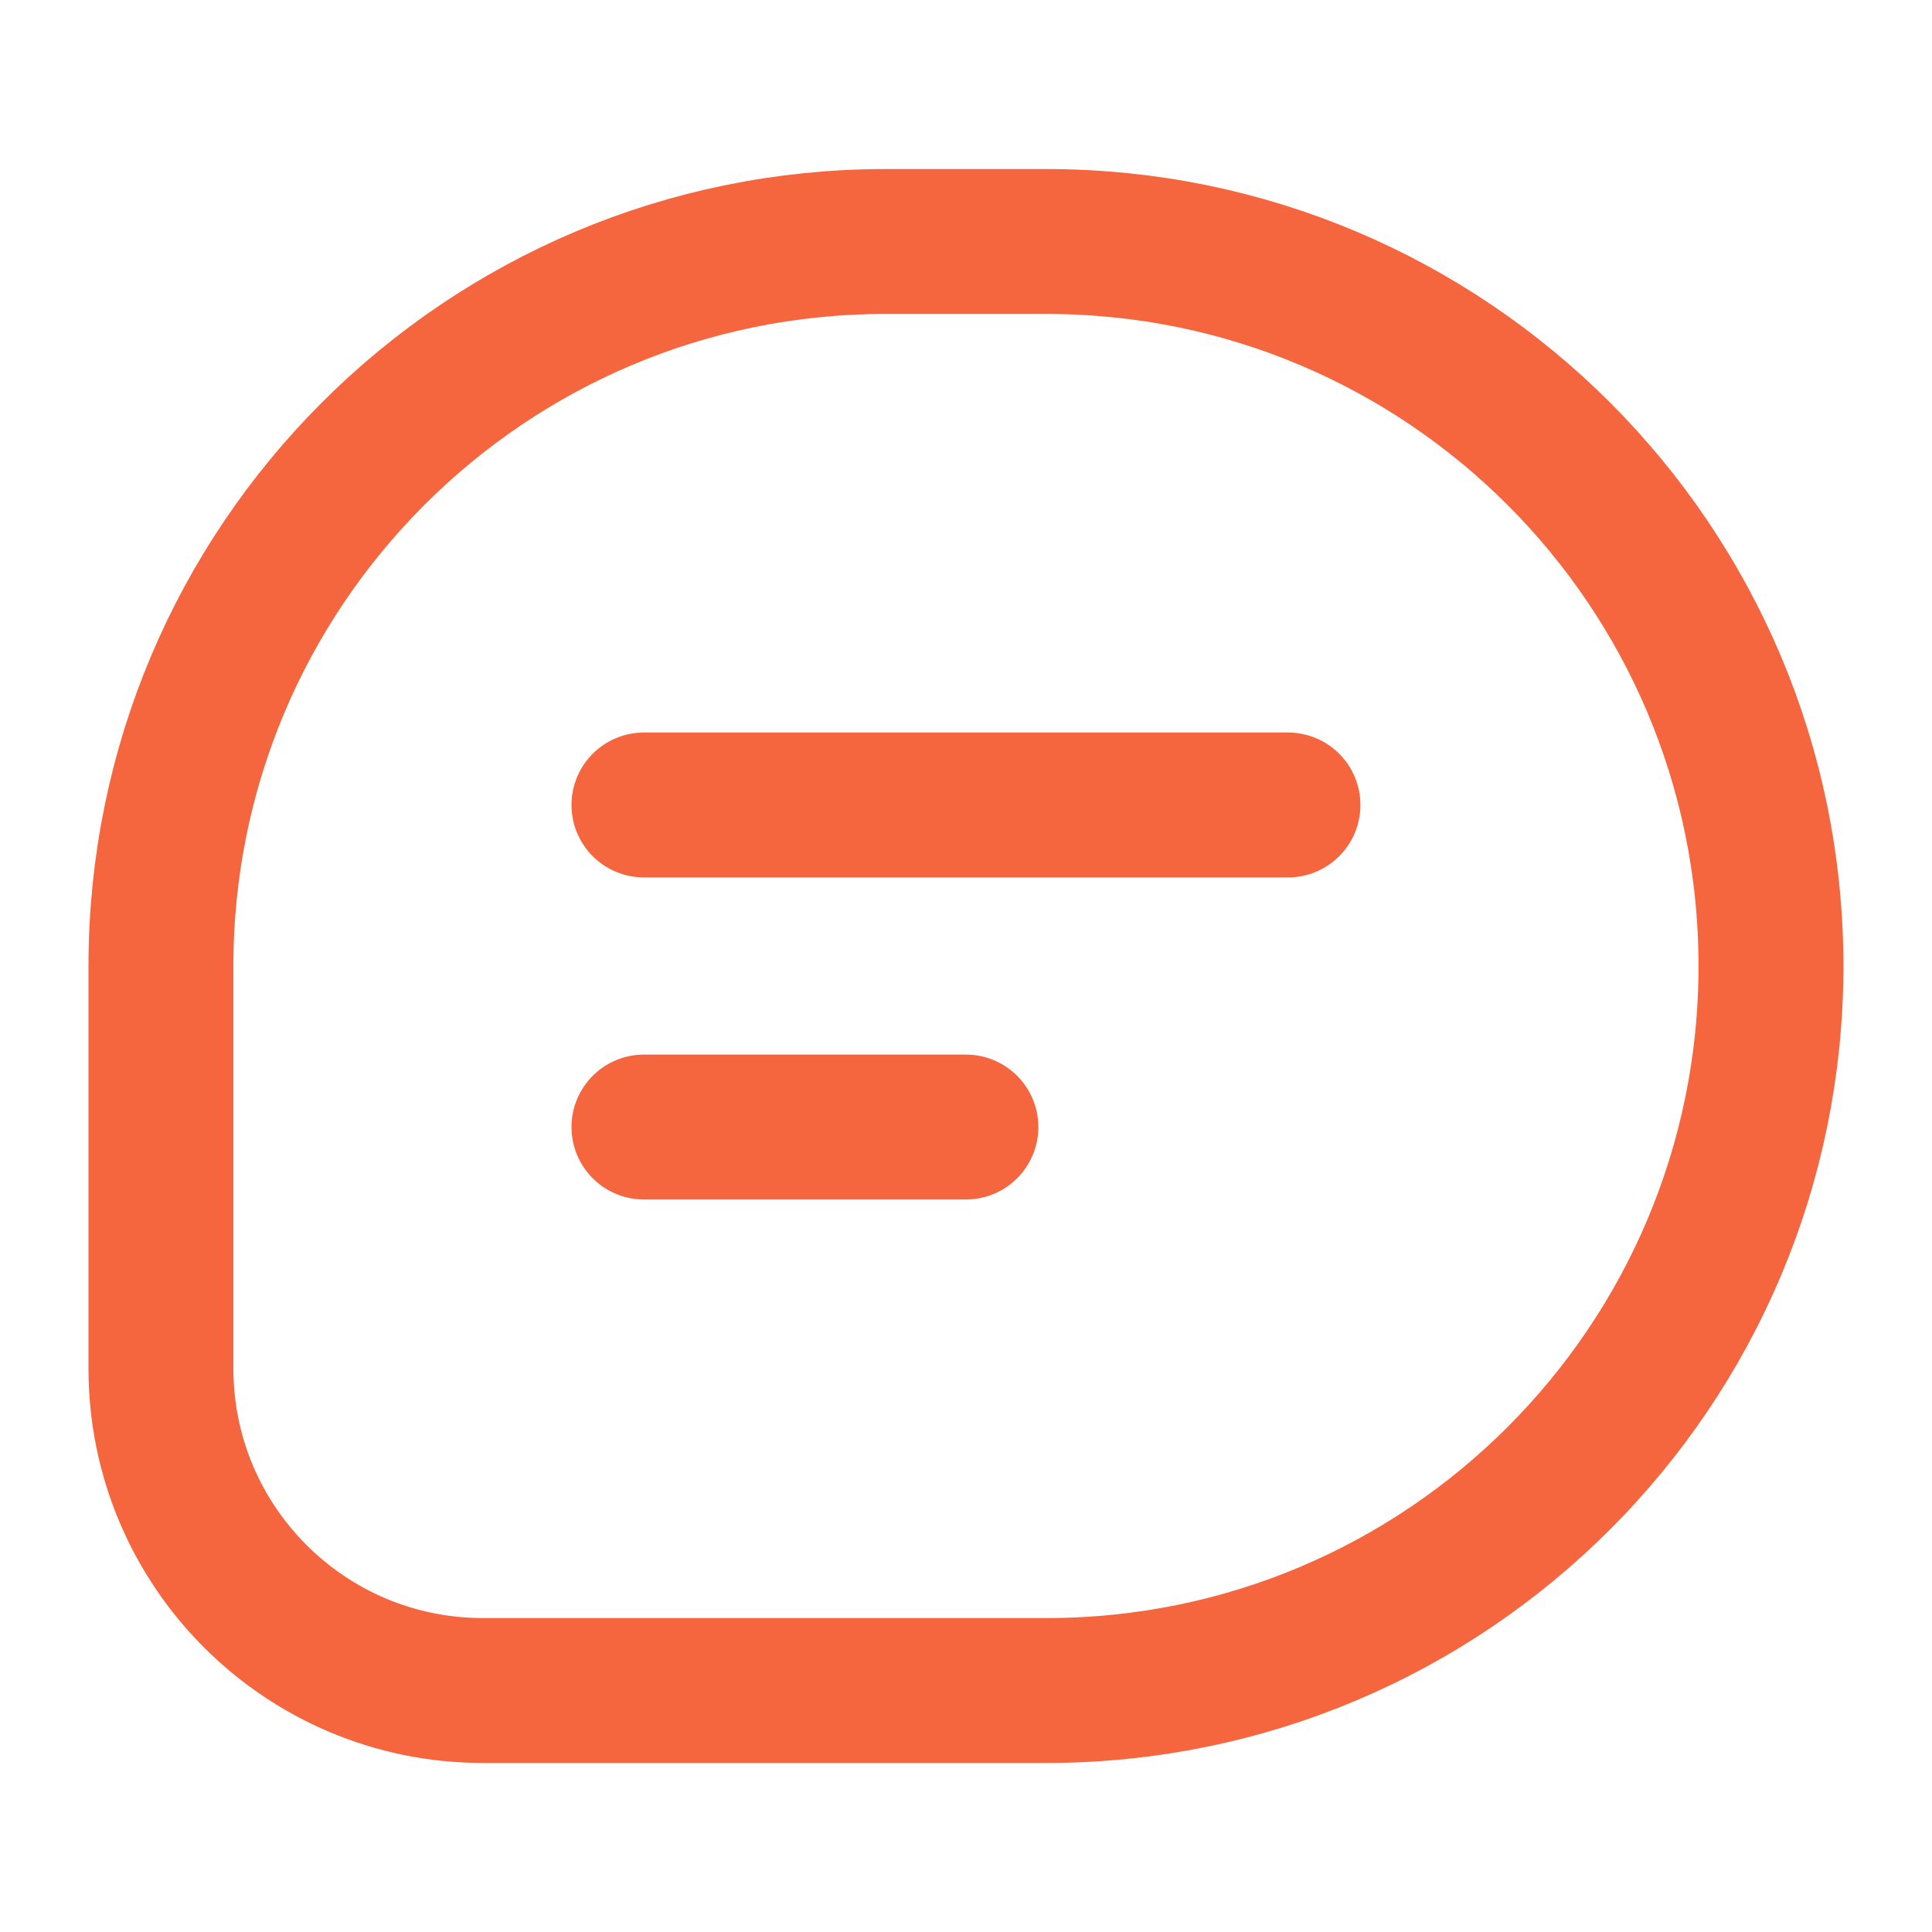
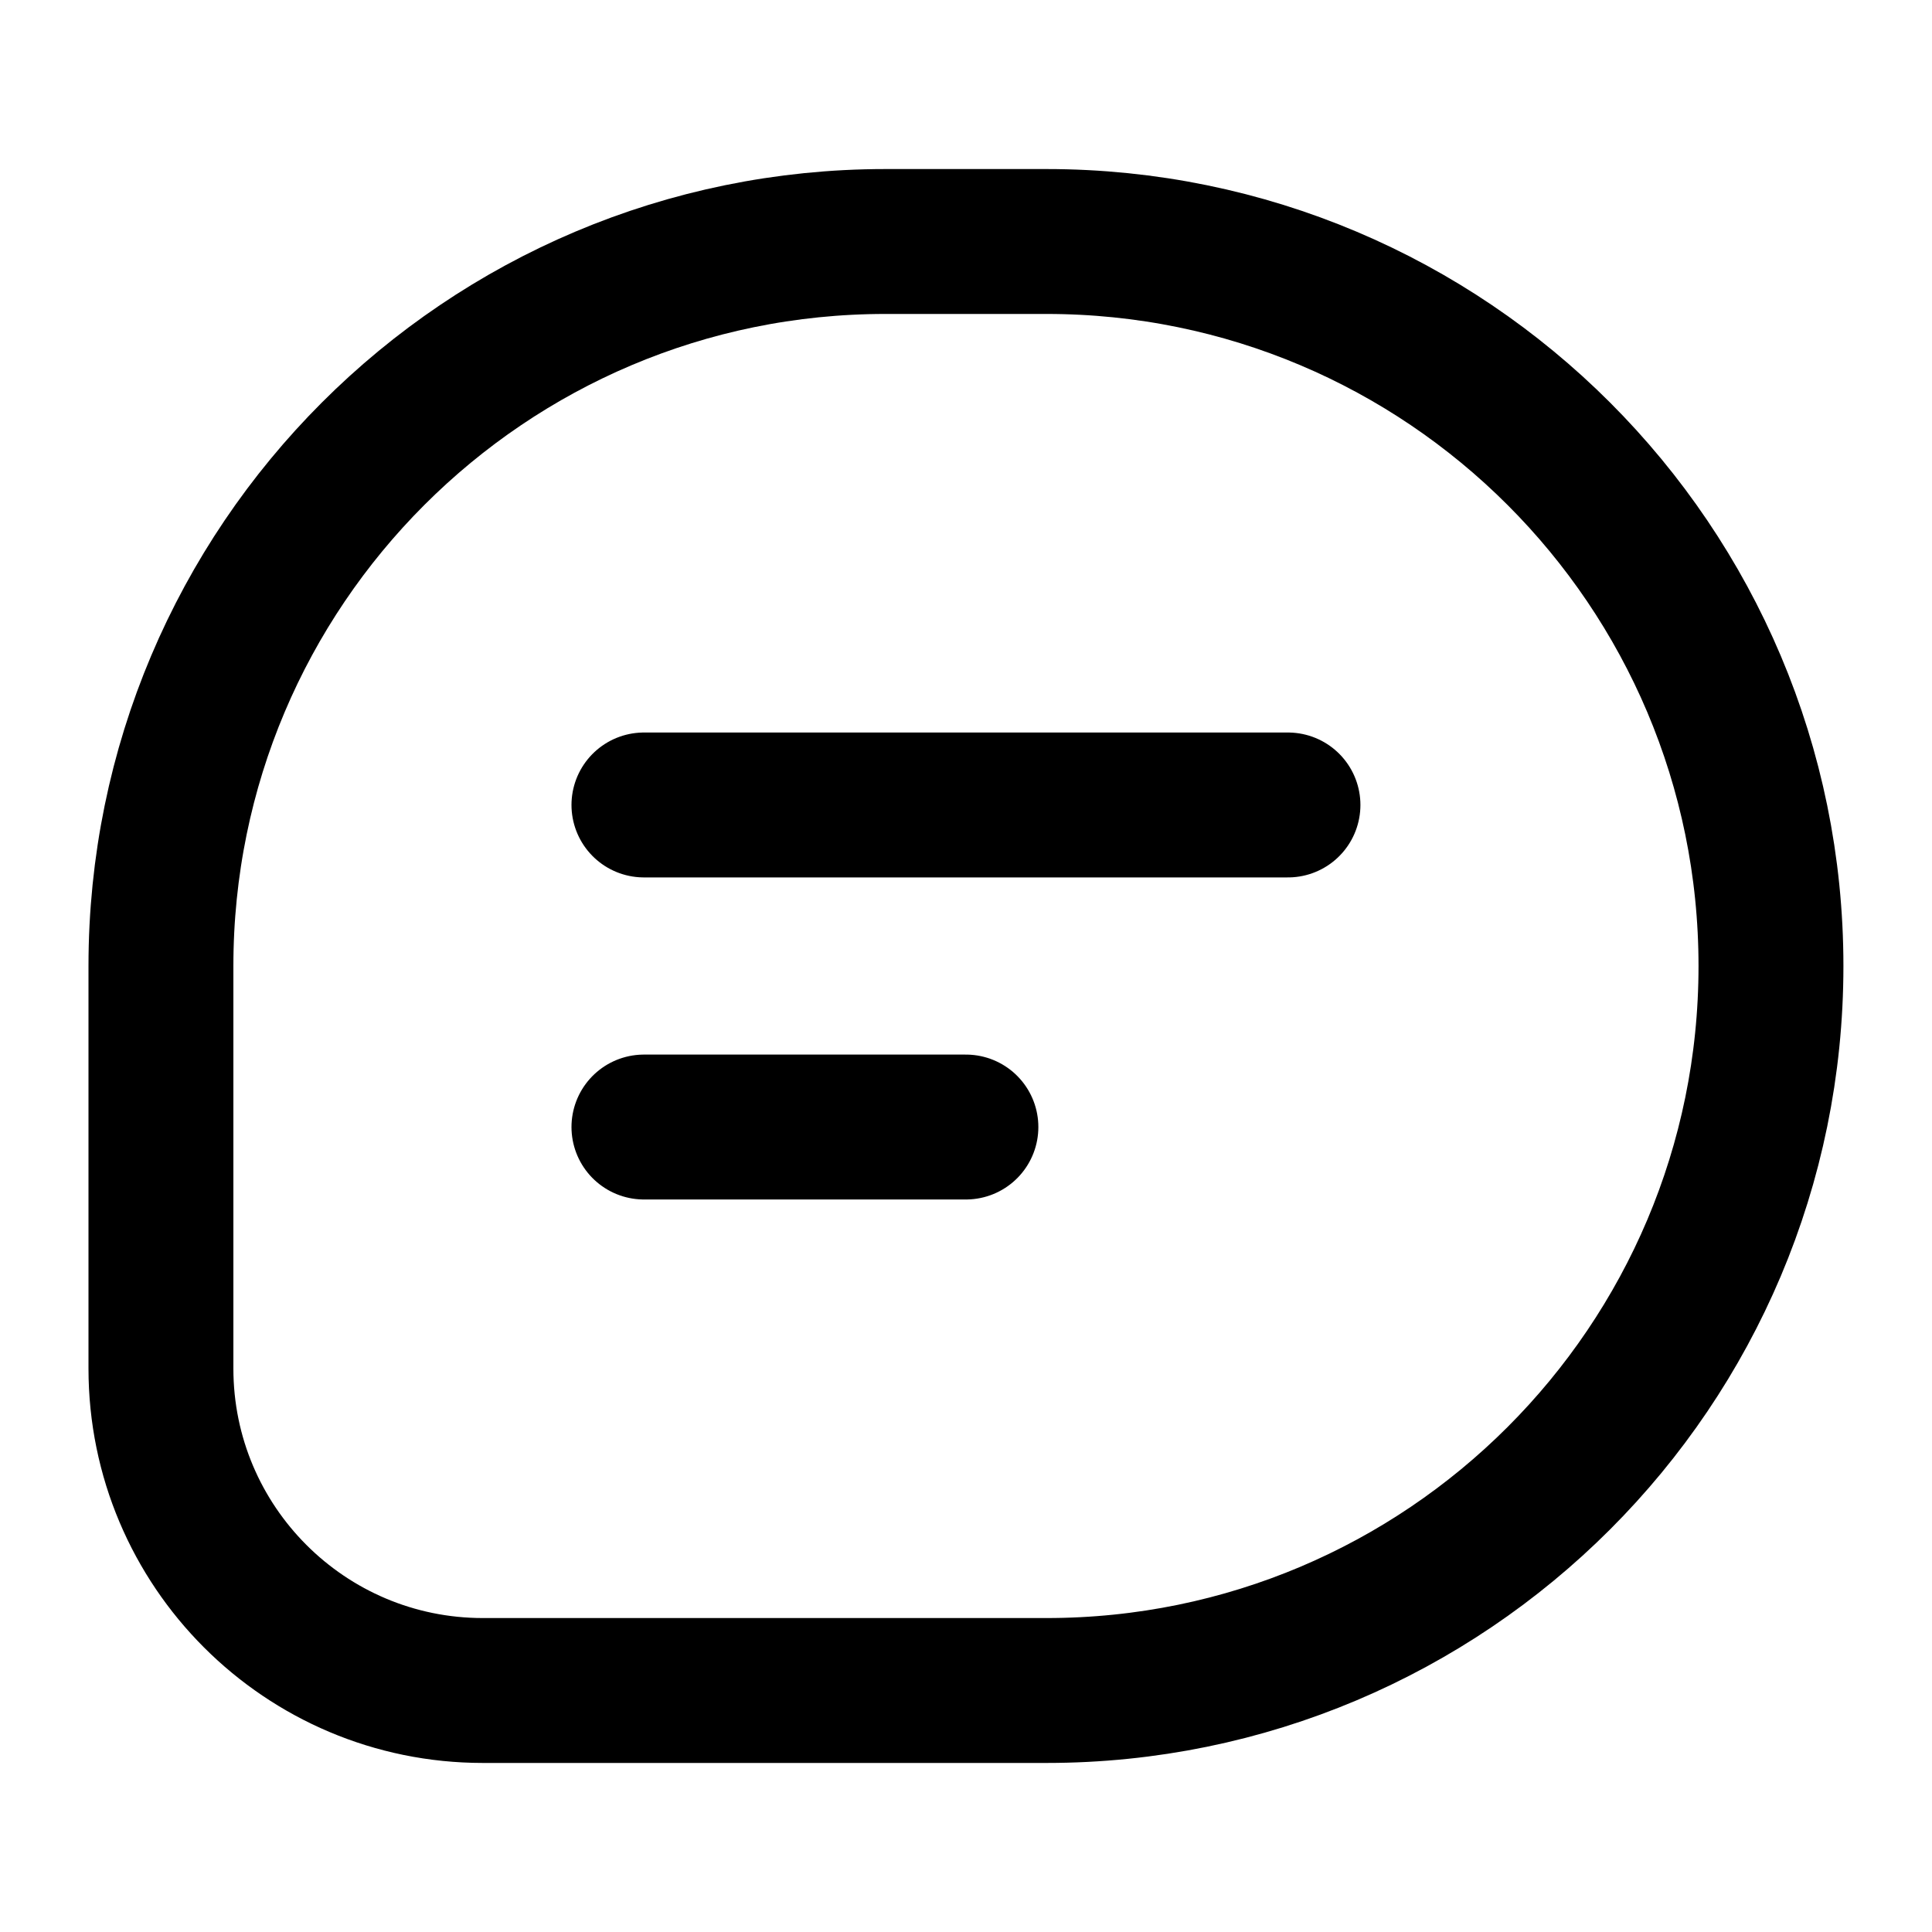
<svg xmlns="http://www.w3.org/2000/svg" viewBox="0 0 20 20" fill="none">
-   <path d="M6.666 8.333H13.333M6.666 11.667H9.999M9.166 2.5H10.833C14.975 2.5 18.333 5.858 18.333 10C18.333 14.142 14.975 17.5 10.833 17.5H4.999C3.158 17.5 1.666 16.008 1.666 14.167V10C1.666 5.858 5.024 2.5 9.166 2.5Z" stroke="#F5653E" stroke-width="1.5" stroke-linecap="round" />
+   <path d="M6.666 8.333H13.333M6.666 11.667H9.999M9.166 2.5H10.833C14.975 2.5 18.333 5.858 18.333 10C18.333 14.142 14.975 17.5 10.833 17.5H4.999C3.158 17.5 1.666 16.008 1.666 14.167V10C1.666 5.858 5.024 2.5 9.166 2.5Z" stroke="currentColor" stroke-width="1.5" stroke-linecap="round" />
</svg>
